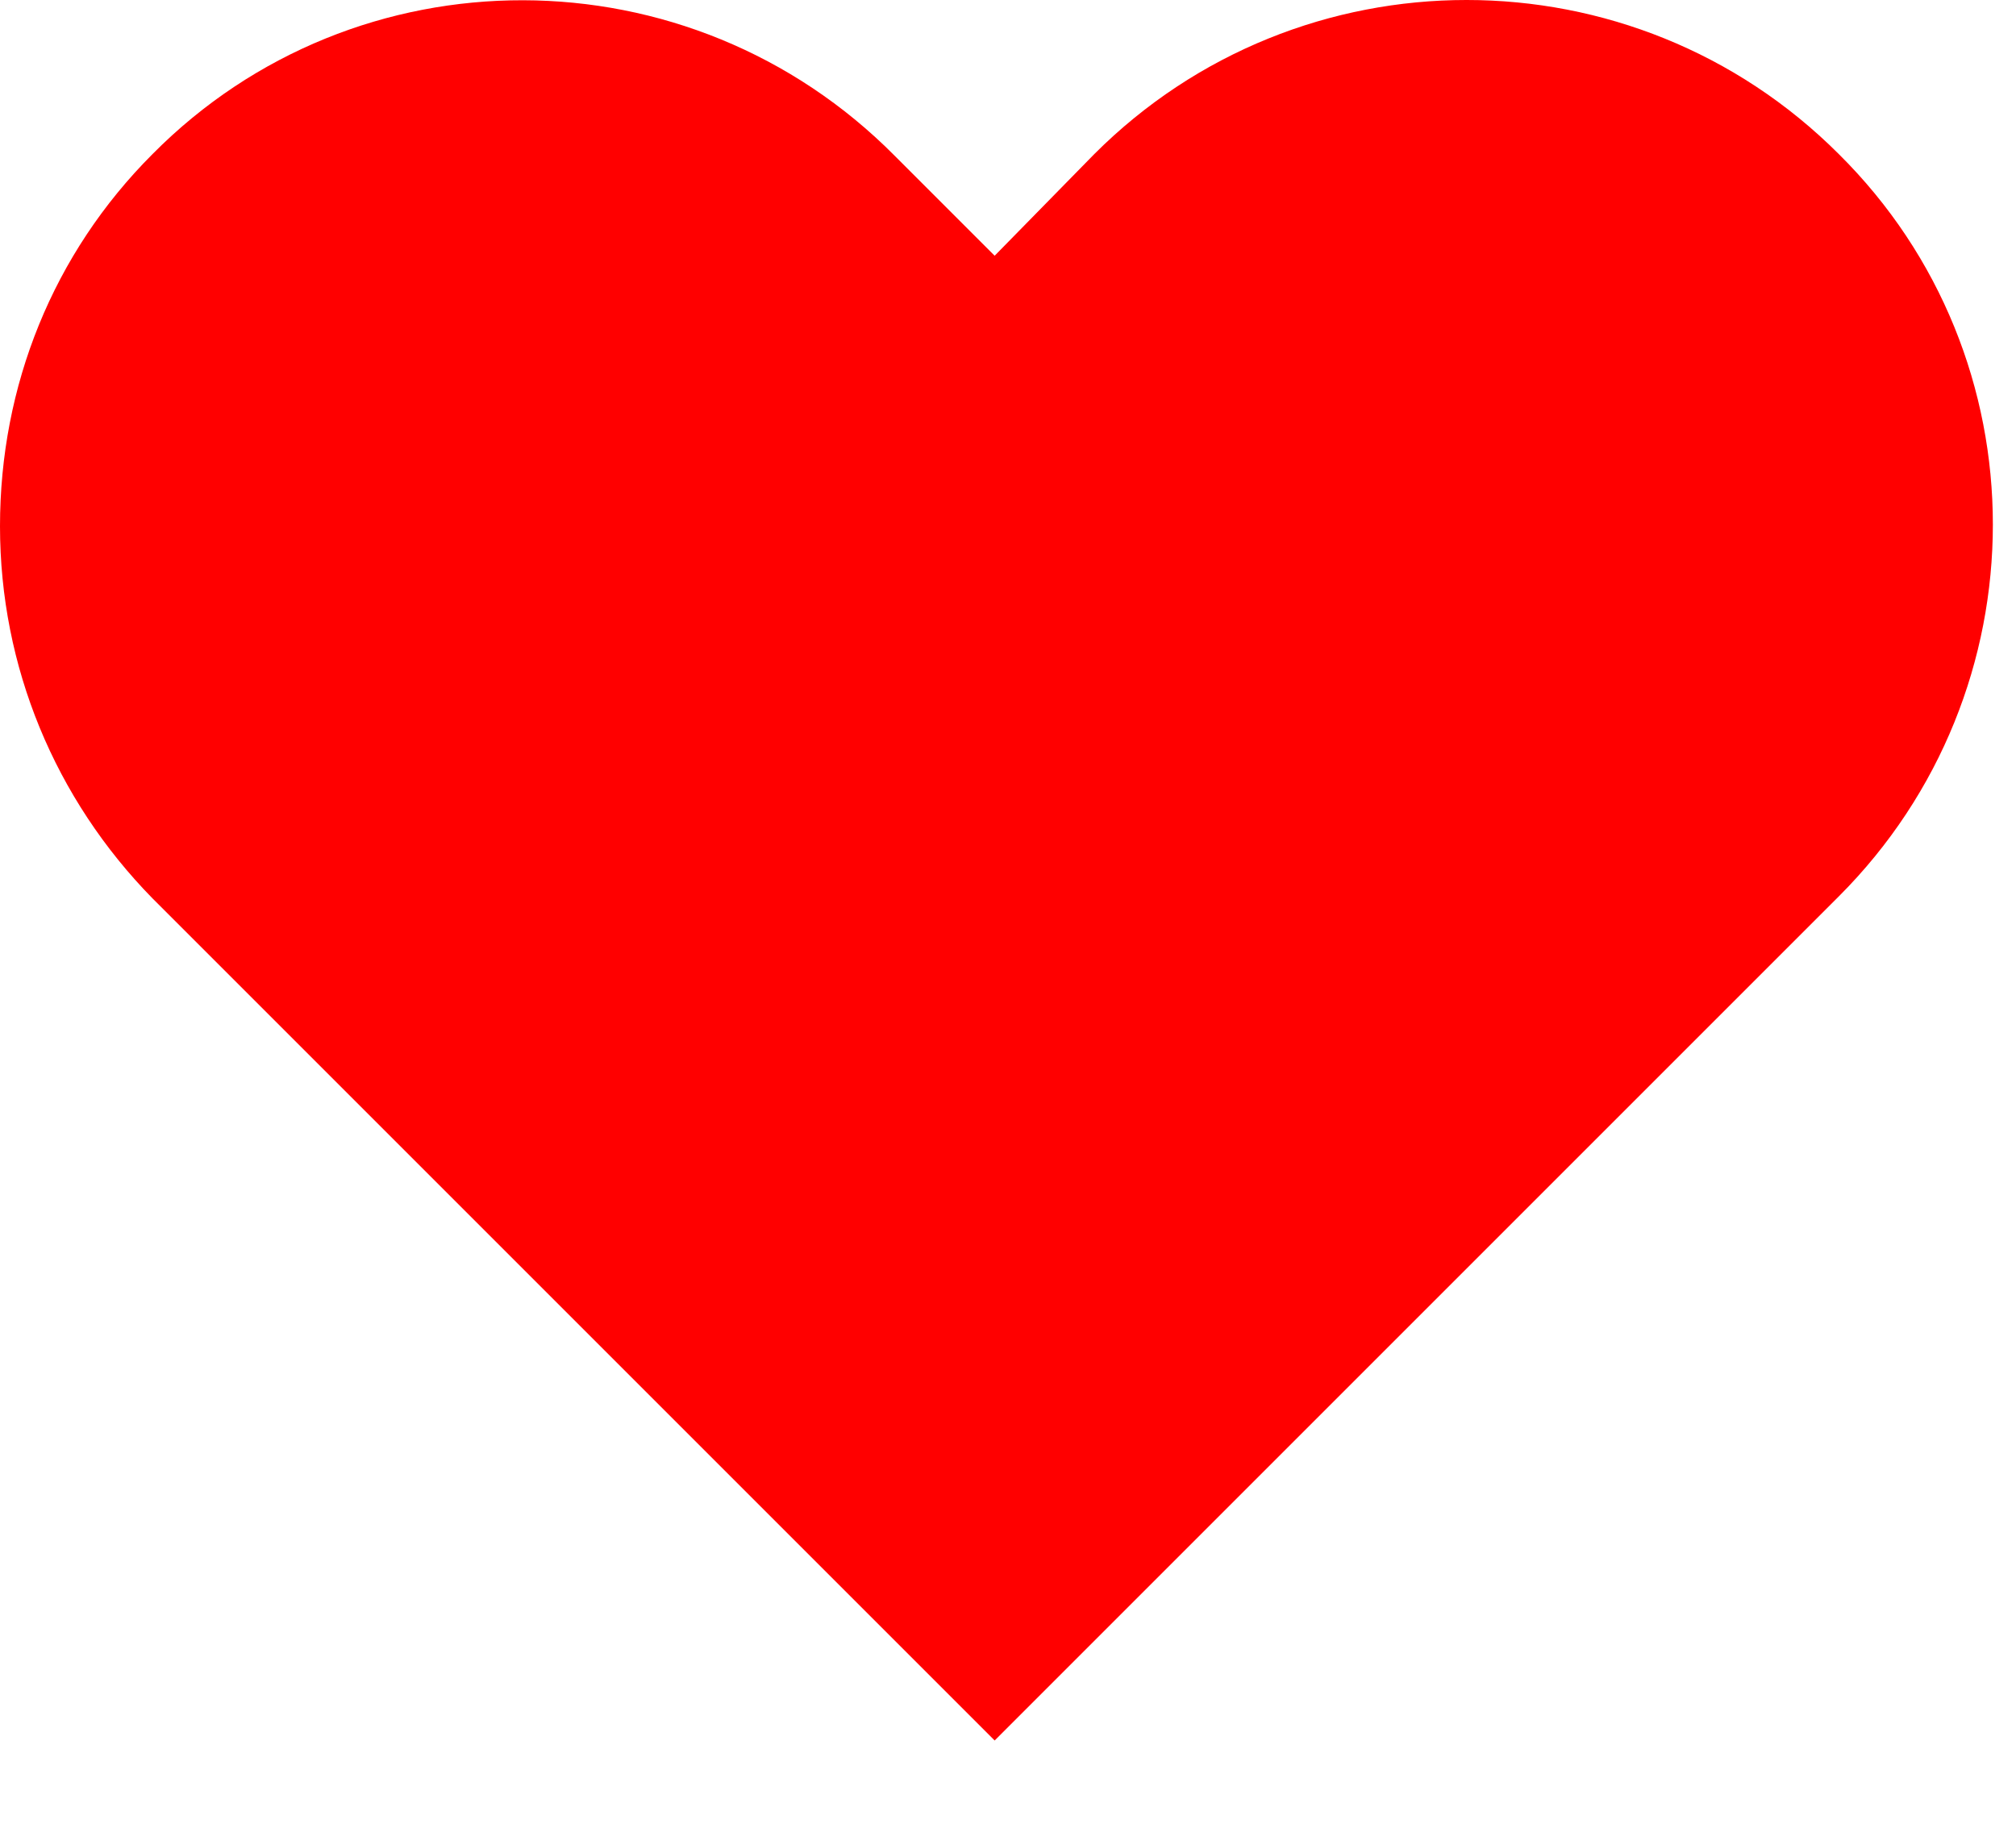
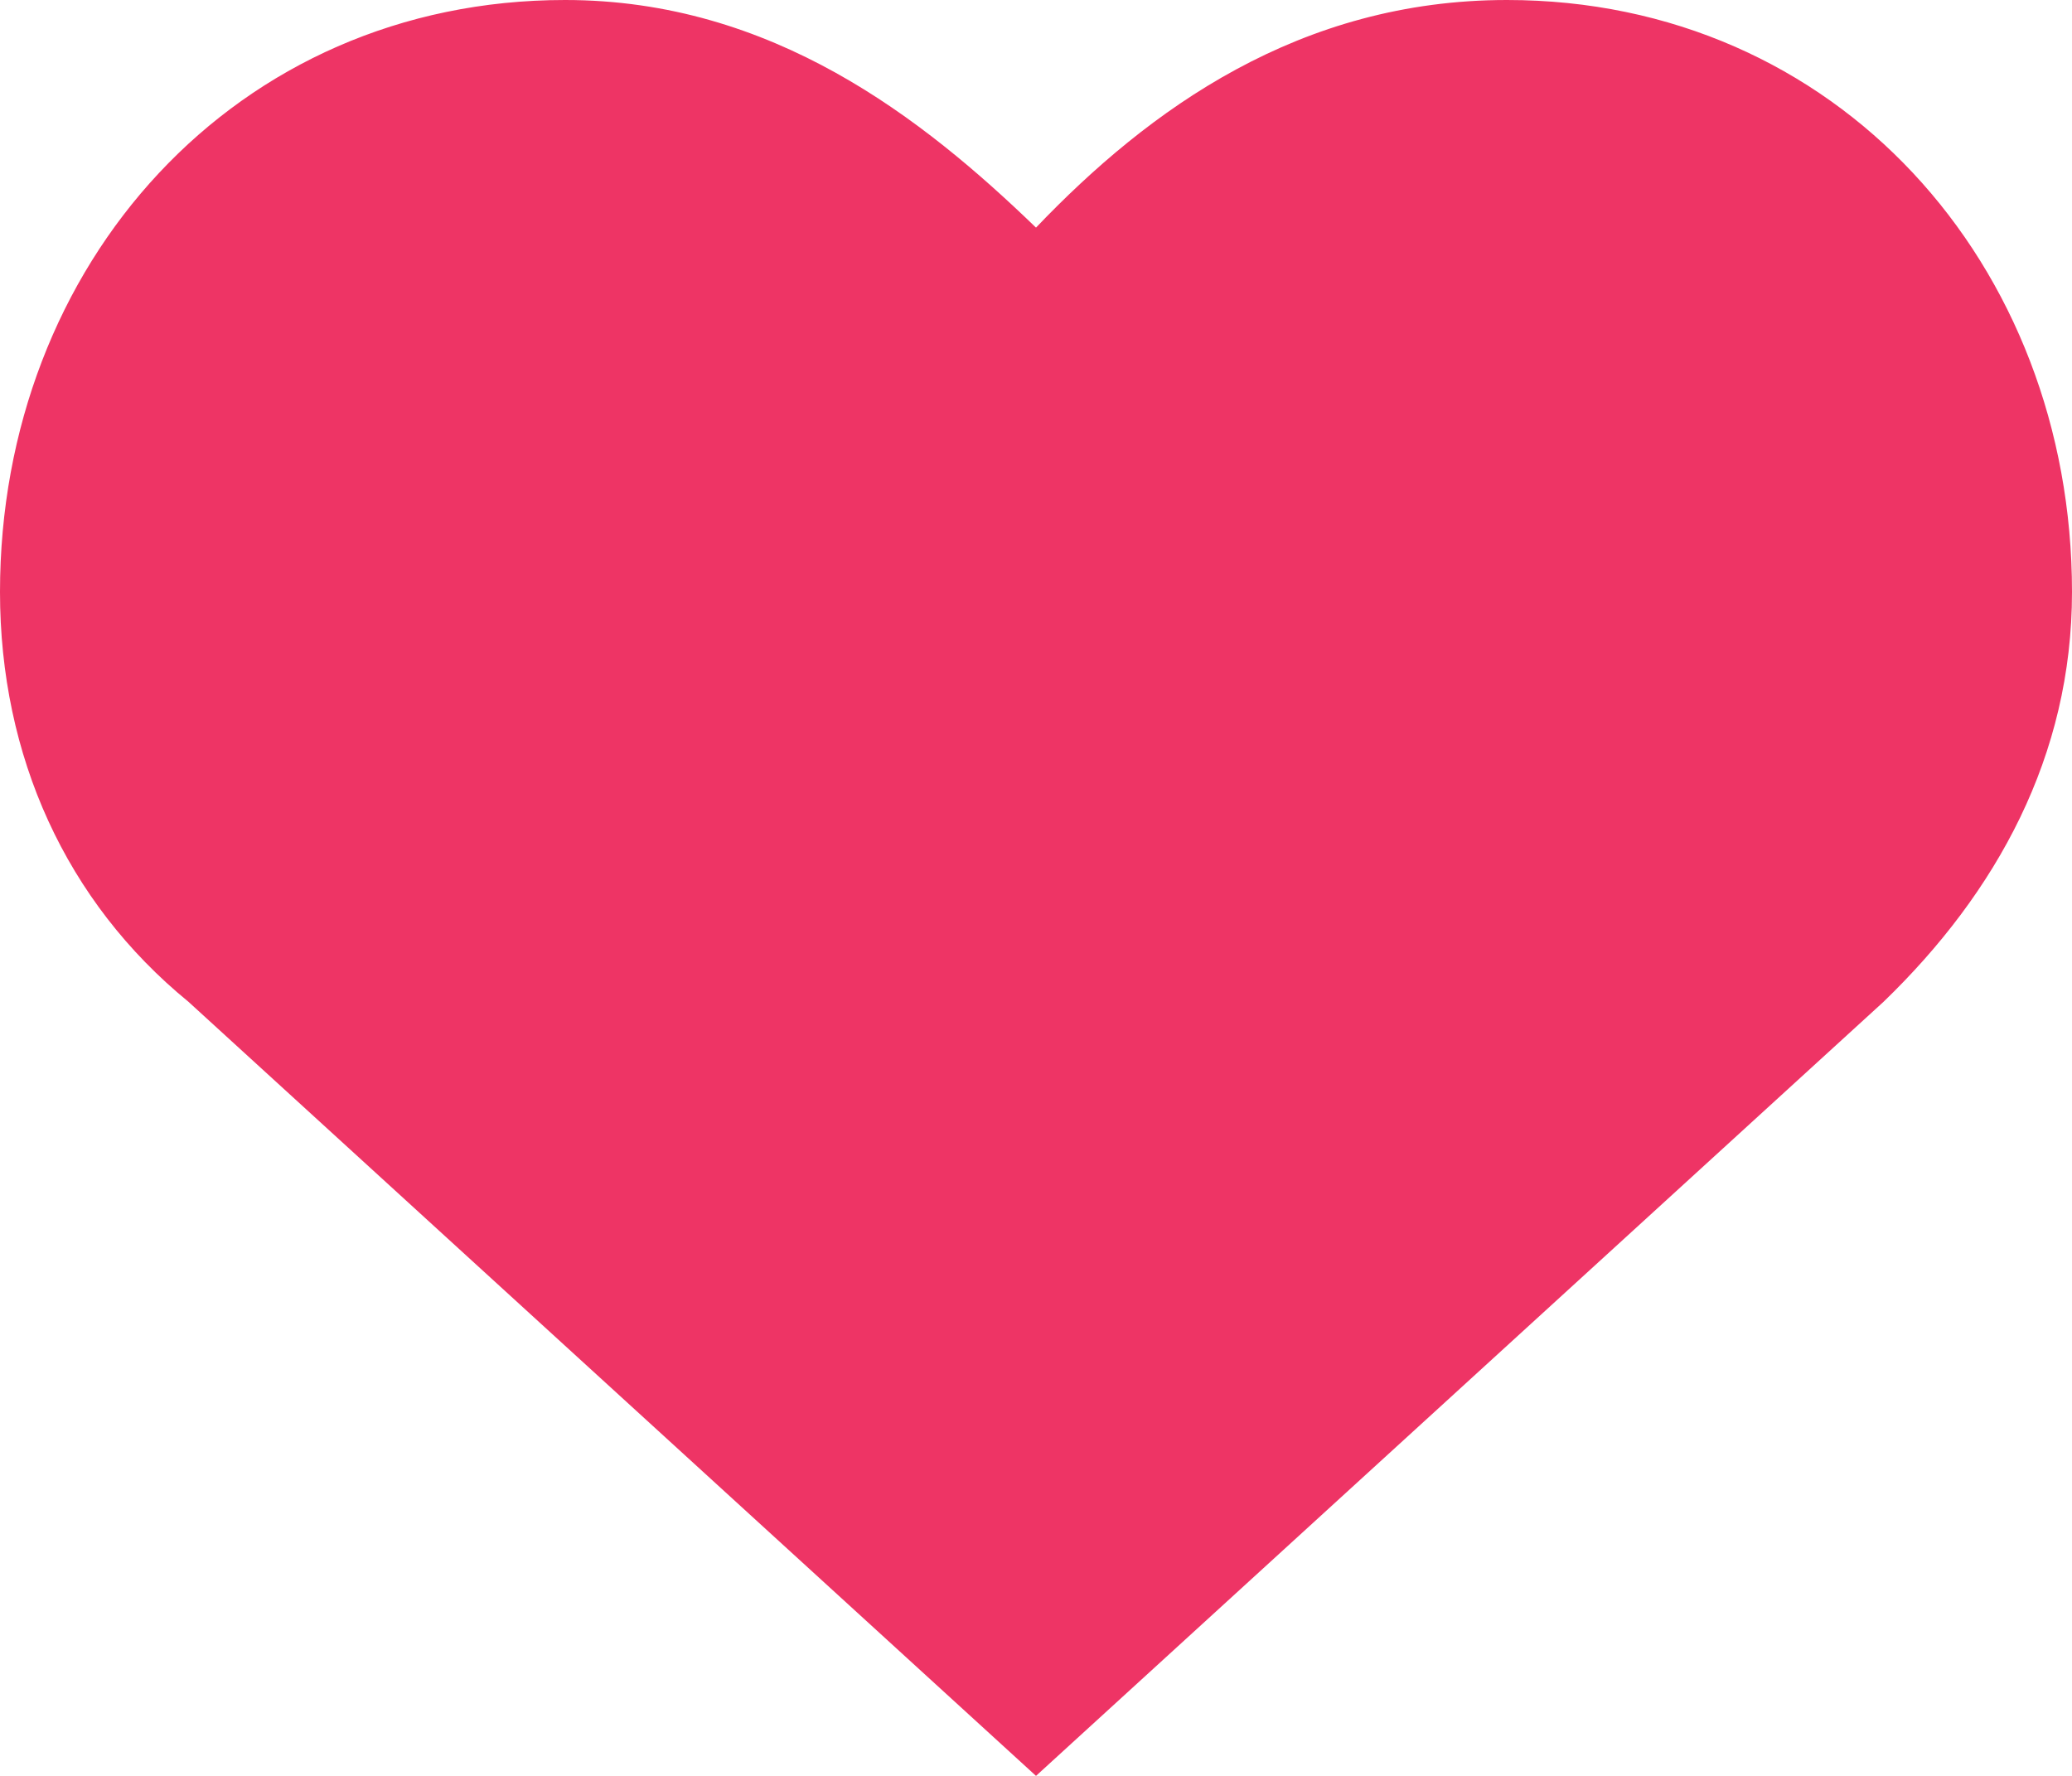
- <svg xmlns="http://www.w3.org/2000/svg" width="21" height="19" viewBox="0 0 21 19" fill="none">
-   <path d="M19.154 9.338C21.294 7.198 21.294 3.724 19.154 1.605C17.014 -0.535 13.539 -0.535 11.399 1.605L10.361 2.664L9.323 1.626C7.183 -0.535 3.708 -0.535 1.589 1.605C0.551 2.643 0 4.02 0 5.482C0 6.944 0.572 8.321 1.589 9.359L10.361 18.131L19.154 9.338Z" fill="red" />
+ <svg xmlns="http://www.w3.org/2000/svg" width="14" height="12" viewBox="0 0 14 12" fill="none">
+   <path d="M10.182 0C8.782 0 7.764 0.738 7 1.538C6.236 0.8 5.218 0 3.818 0C1.591 0 0 1.785 0 4C0 5.108 0.445 6.092 1.273 6.769L7 12L12.727 6.769C13.491 6.031 14 5.108 14 4C14 1.785 12.409 0 10.182 0Z" fill="#EE3465" />
</svg>
